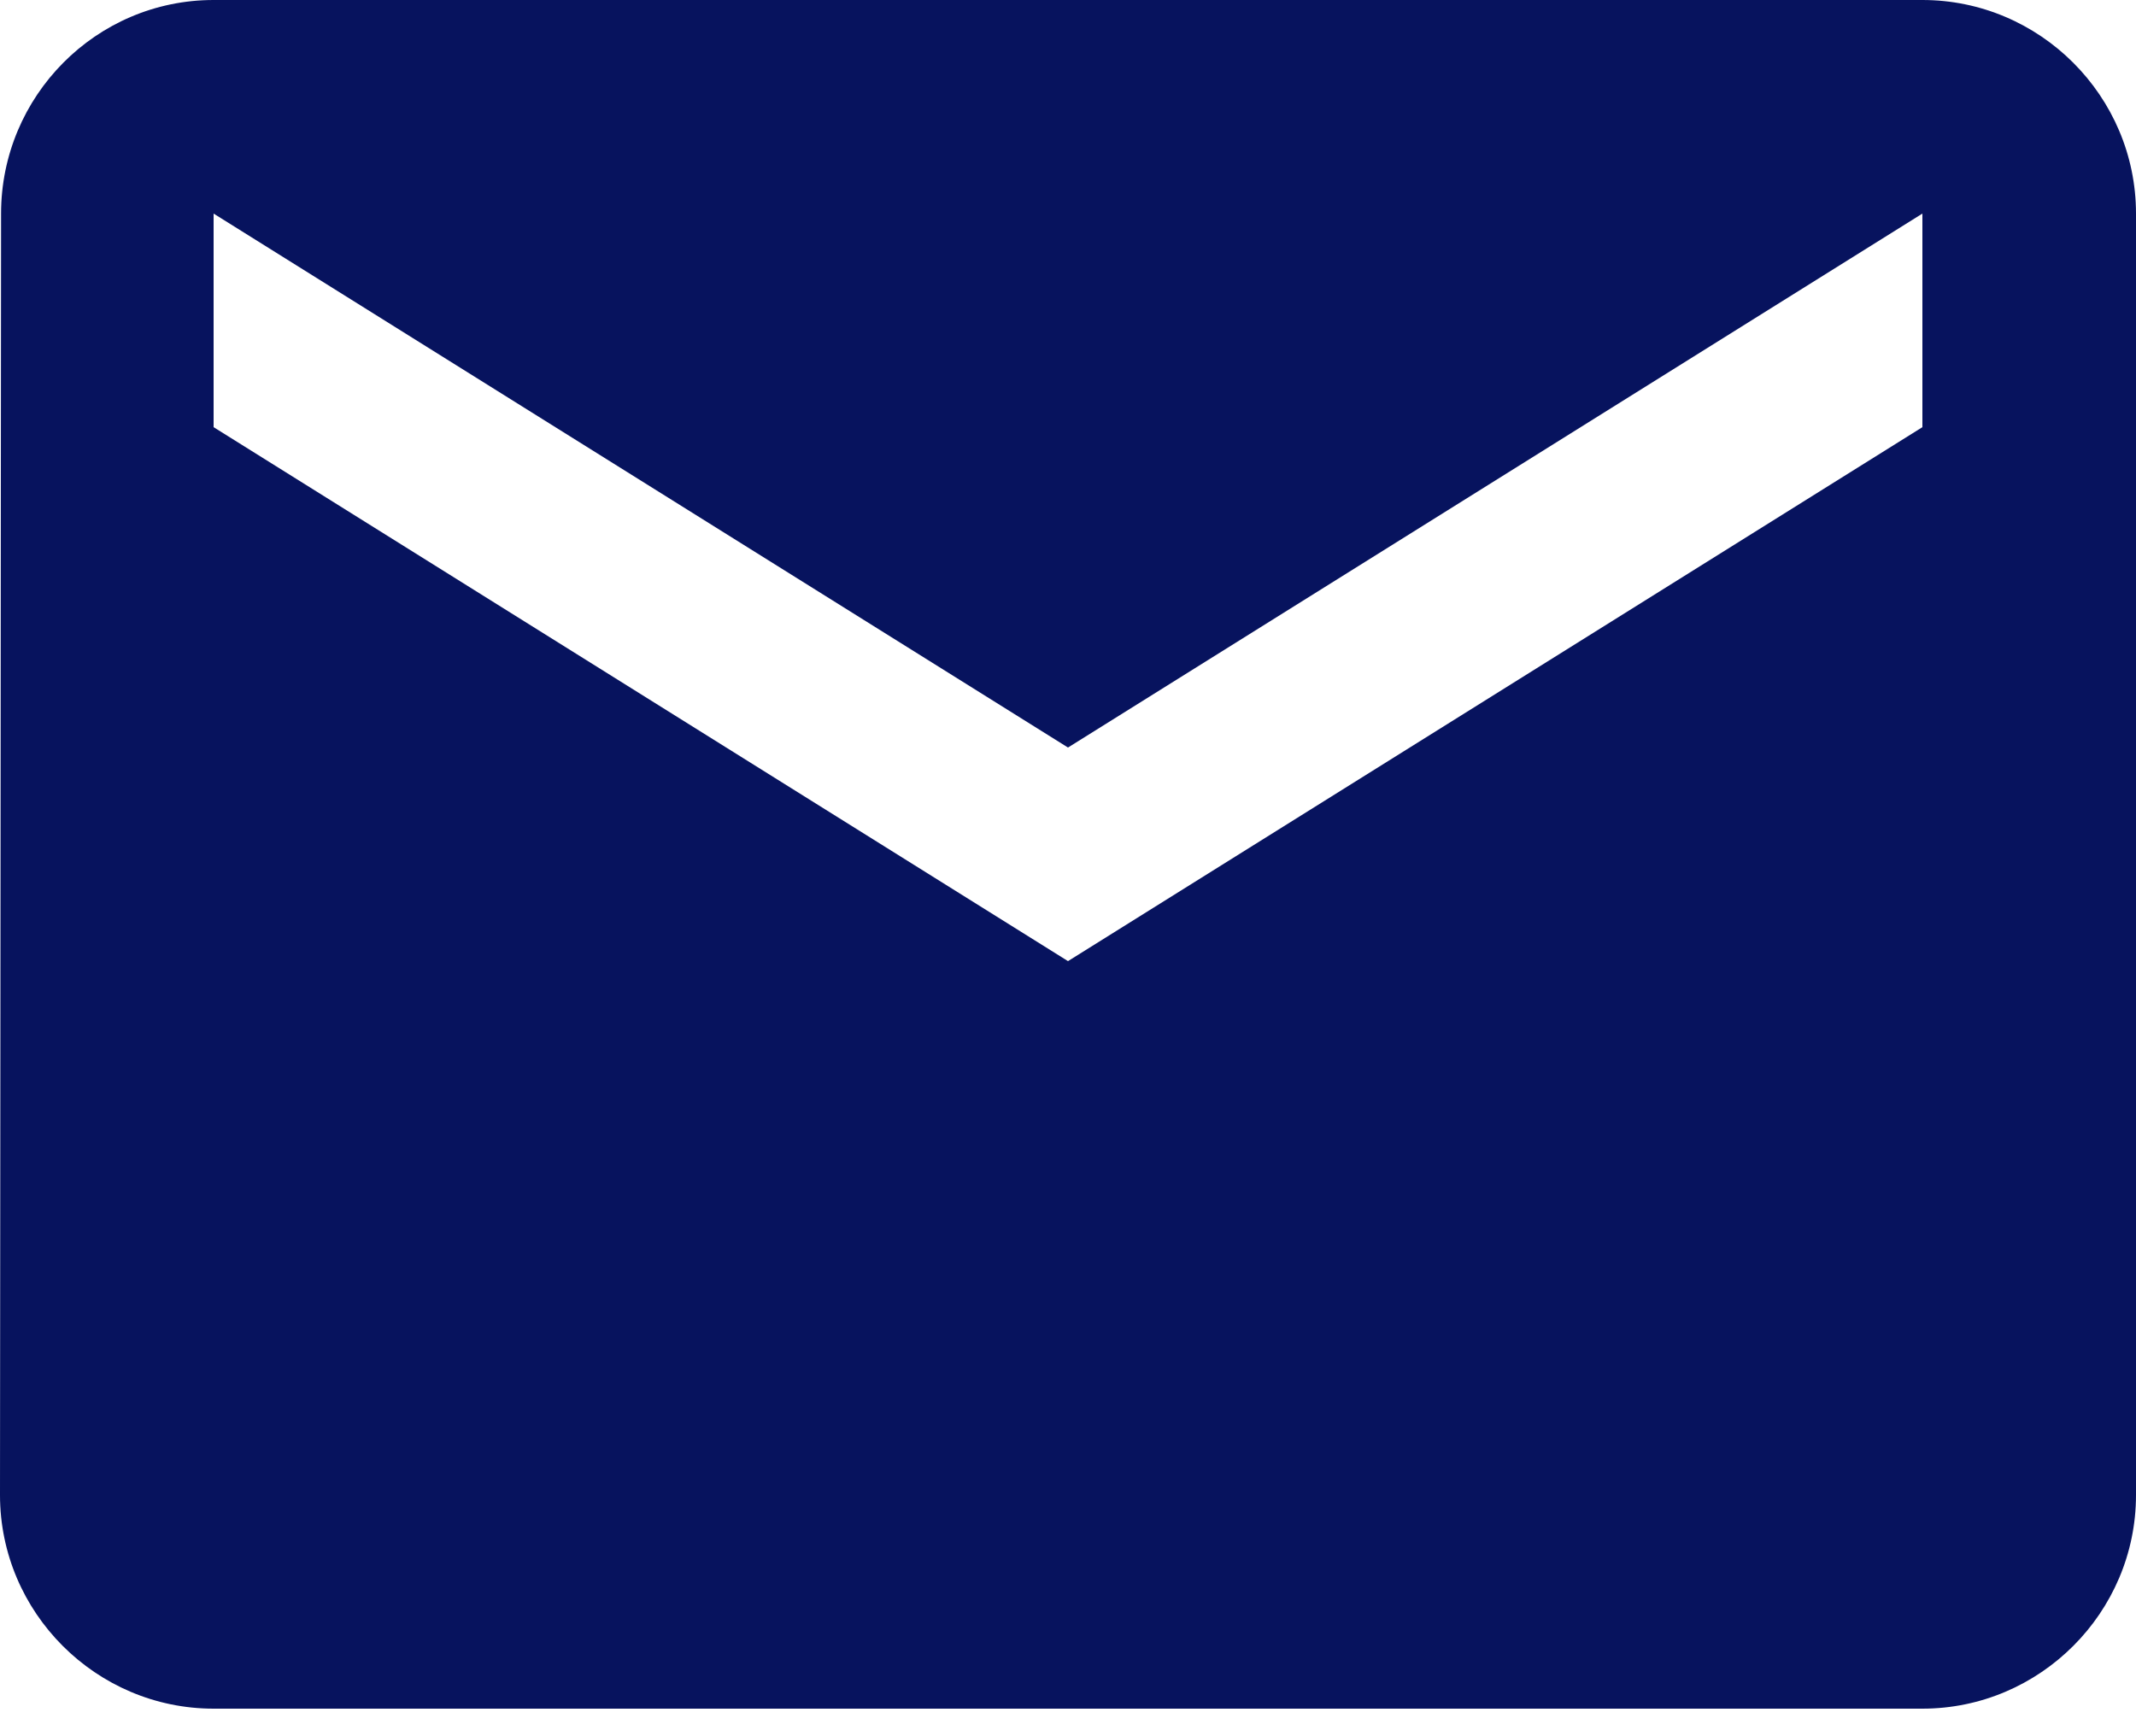
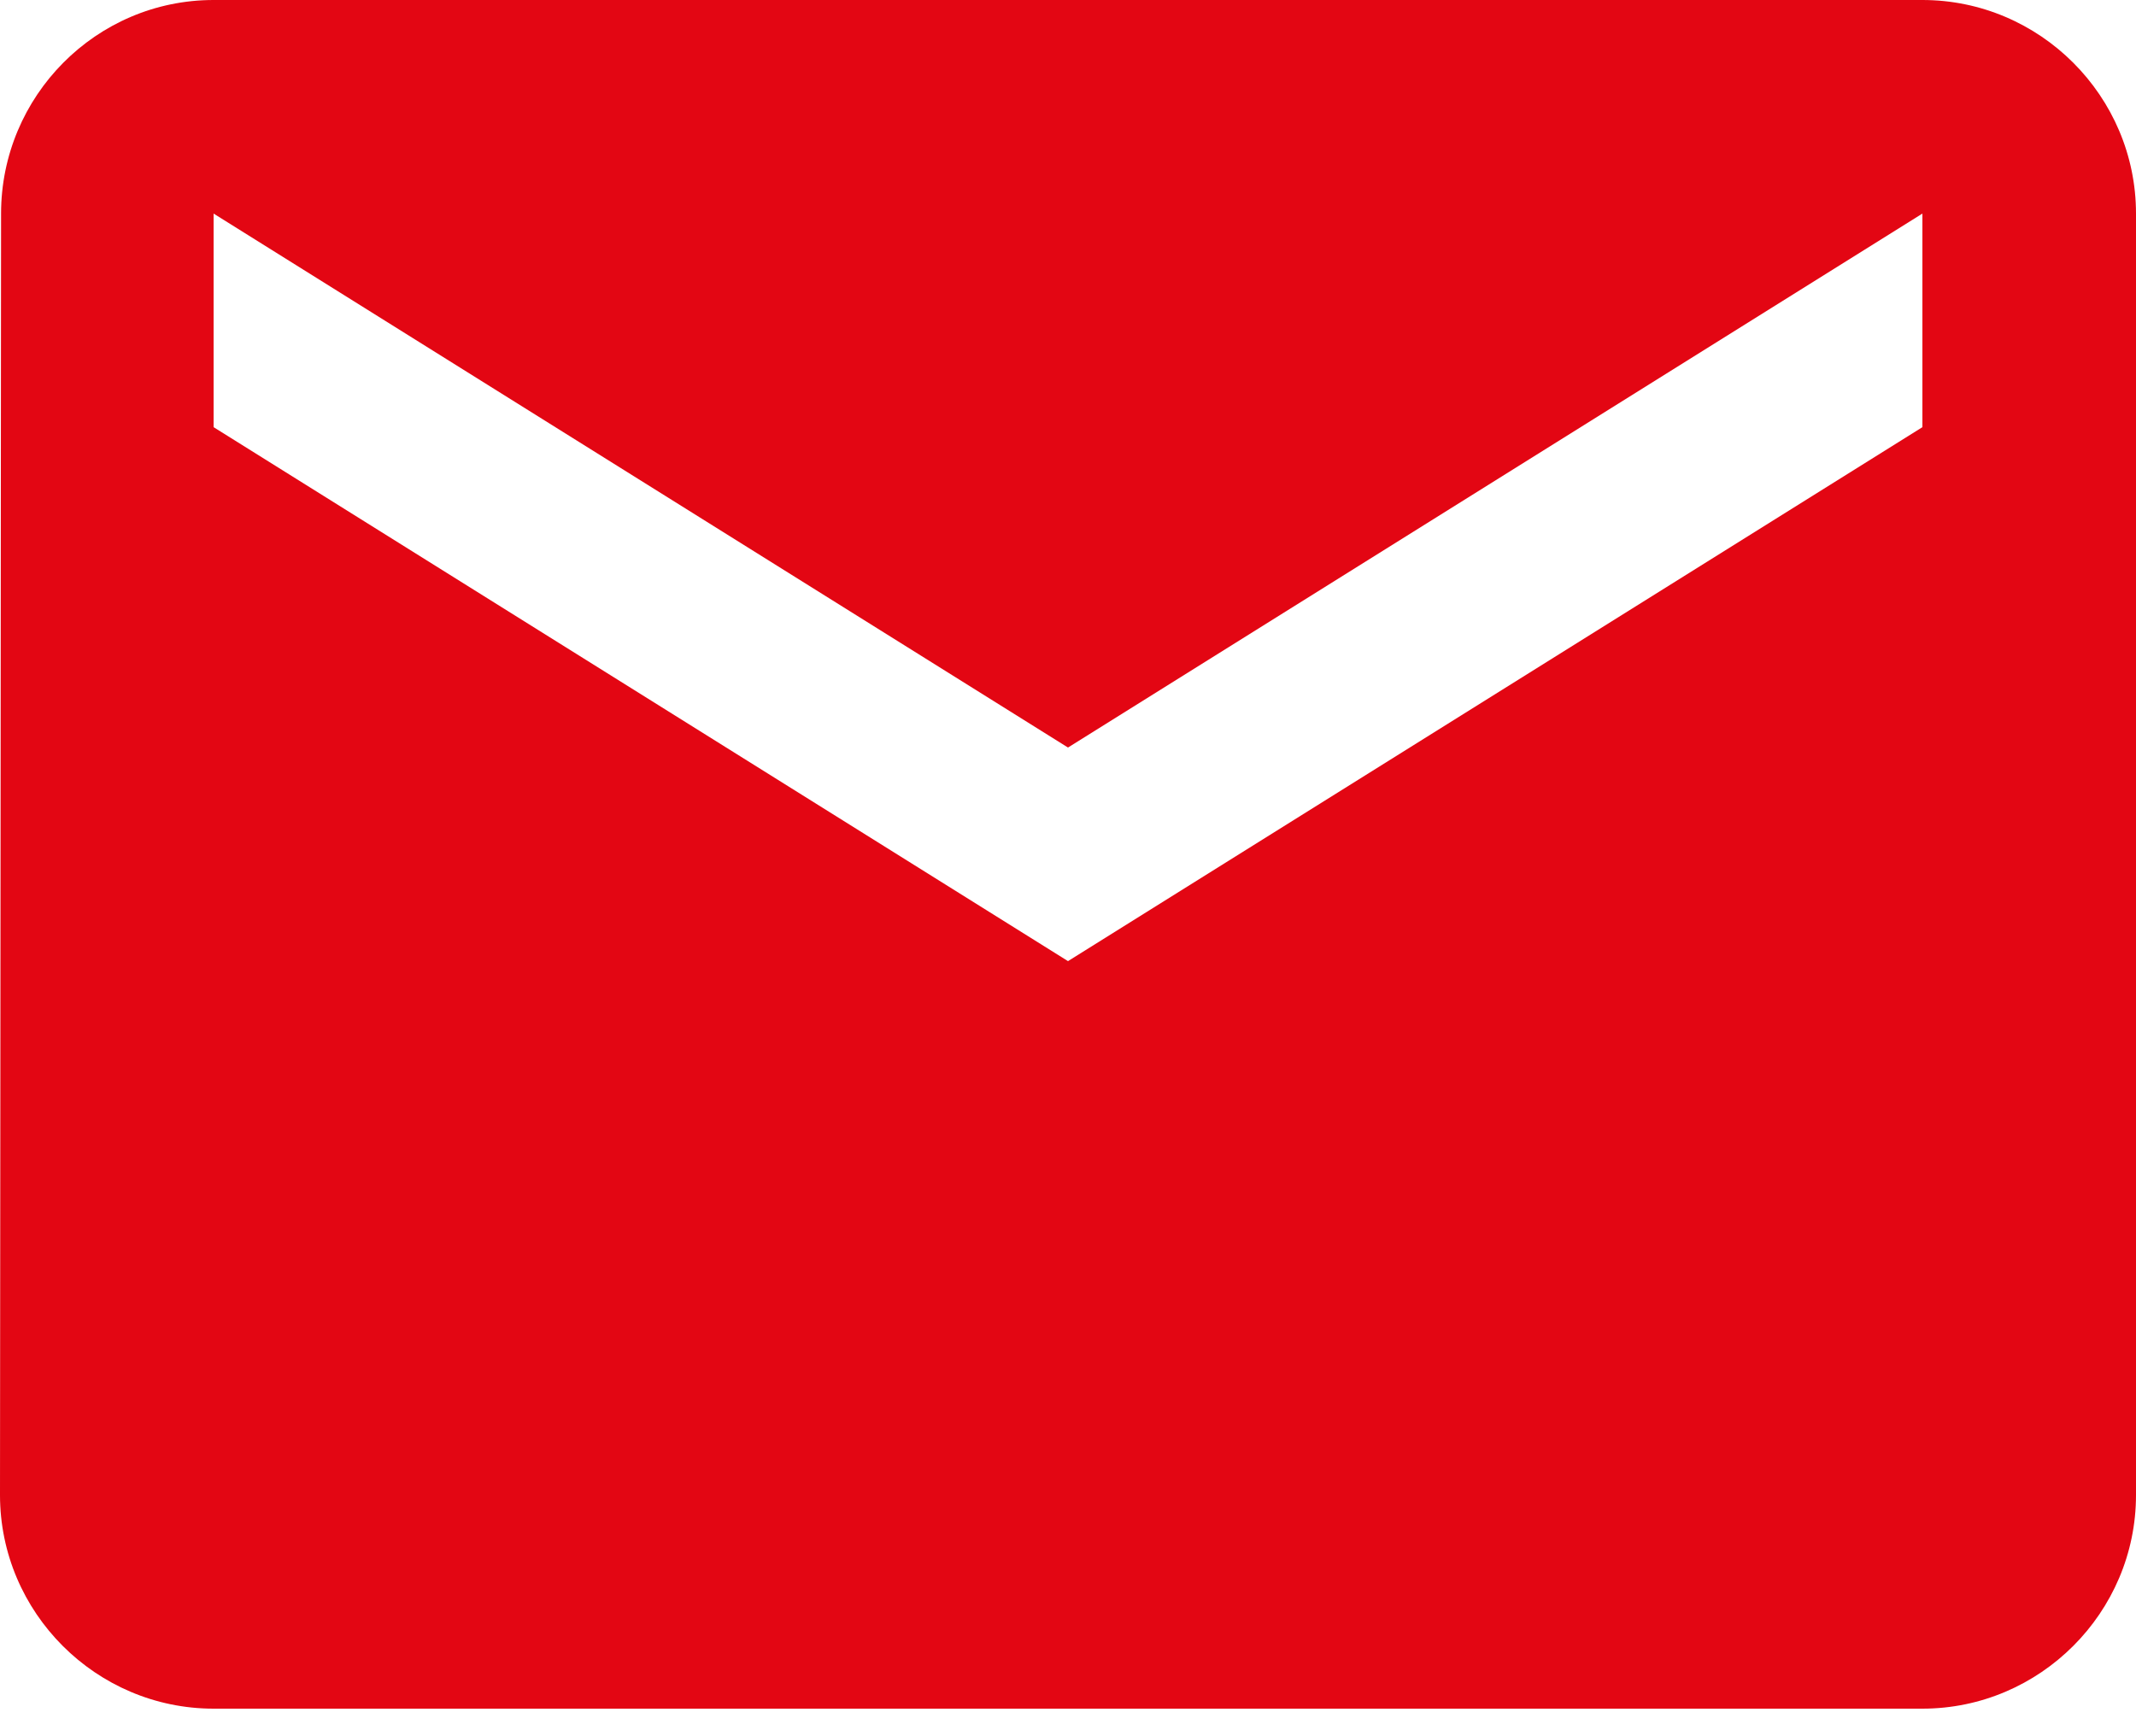
<svg xmlns="http://www.w3.org/2000/svg" width="16" height="13" viewBox="0 0 16 13" fill="none">
-   <path d="M14.4 0H1.6C0.72 0 0.008 0.72 0.008 1.6L0 11.2C0 12.08 0.72 12.8 1.6 12.8H14.4C15.28 12.8 16 12.08 16 11.2V1.6C16 0.72 15.28 0 14.4 0ZM14.4 3.2L8 7.2L1.6 3.2V1.6L8 5.6L14.4 1.6V3.2Z" fill="#07135E" />
+   <path d="M14.4 0H1.6C0.72 0 0.008 0.72 0.008 1.6L0 11.2C0 12.08 0.72 12.8 1.6 12.8H14.4C15.28 12.8 16 12.08 16 11.2V1.6C16 0.72 15.28 0 14.4 0ZM14.4 3.2L8 7.2L1.6 3.2V1.6L8 5.6L14.4 1.6V3.2Z" fill="#E30613" />
</svg>
